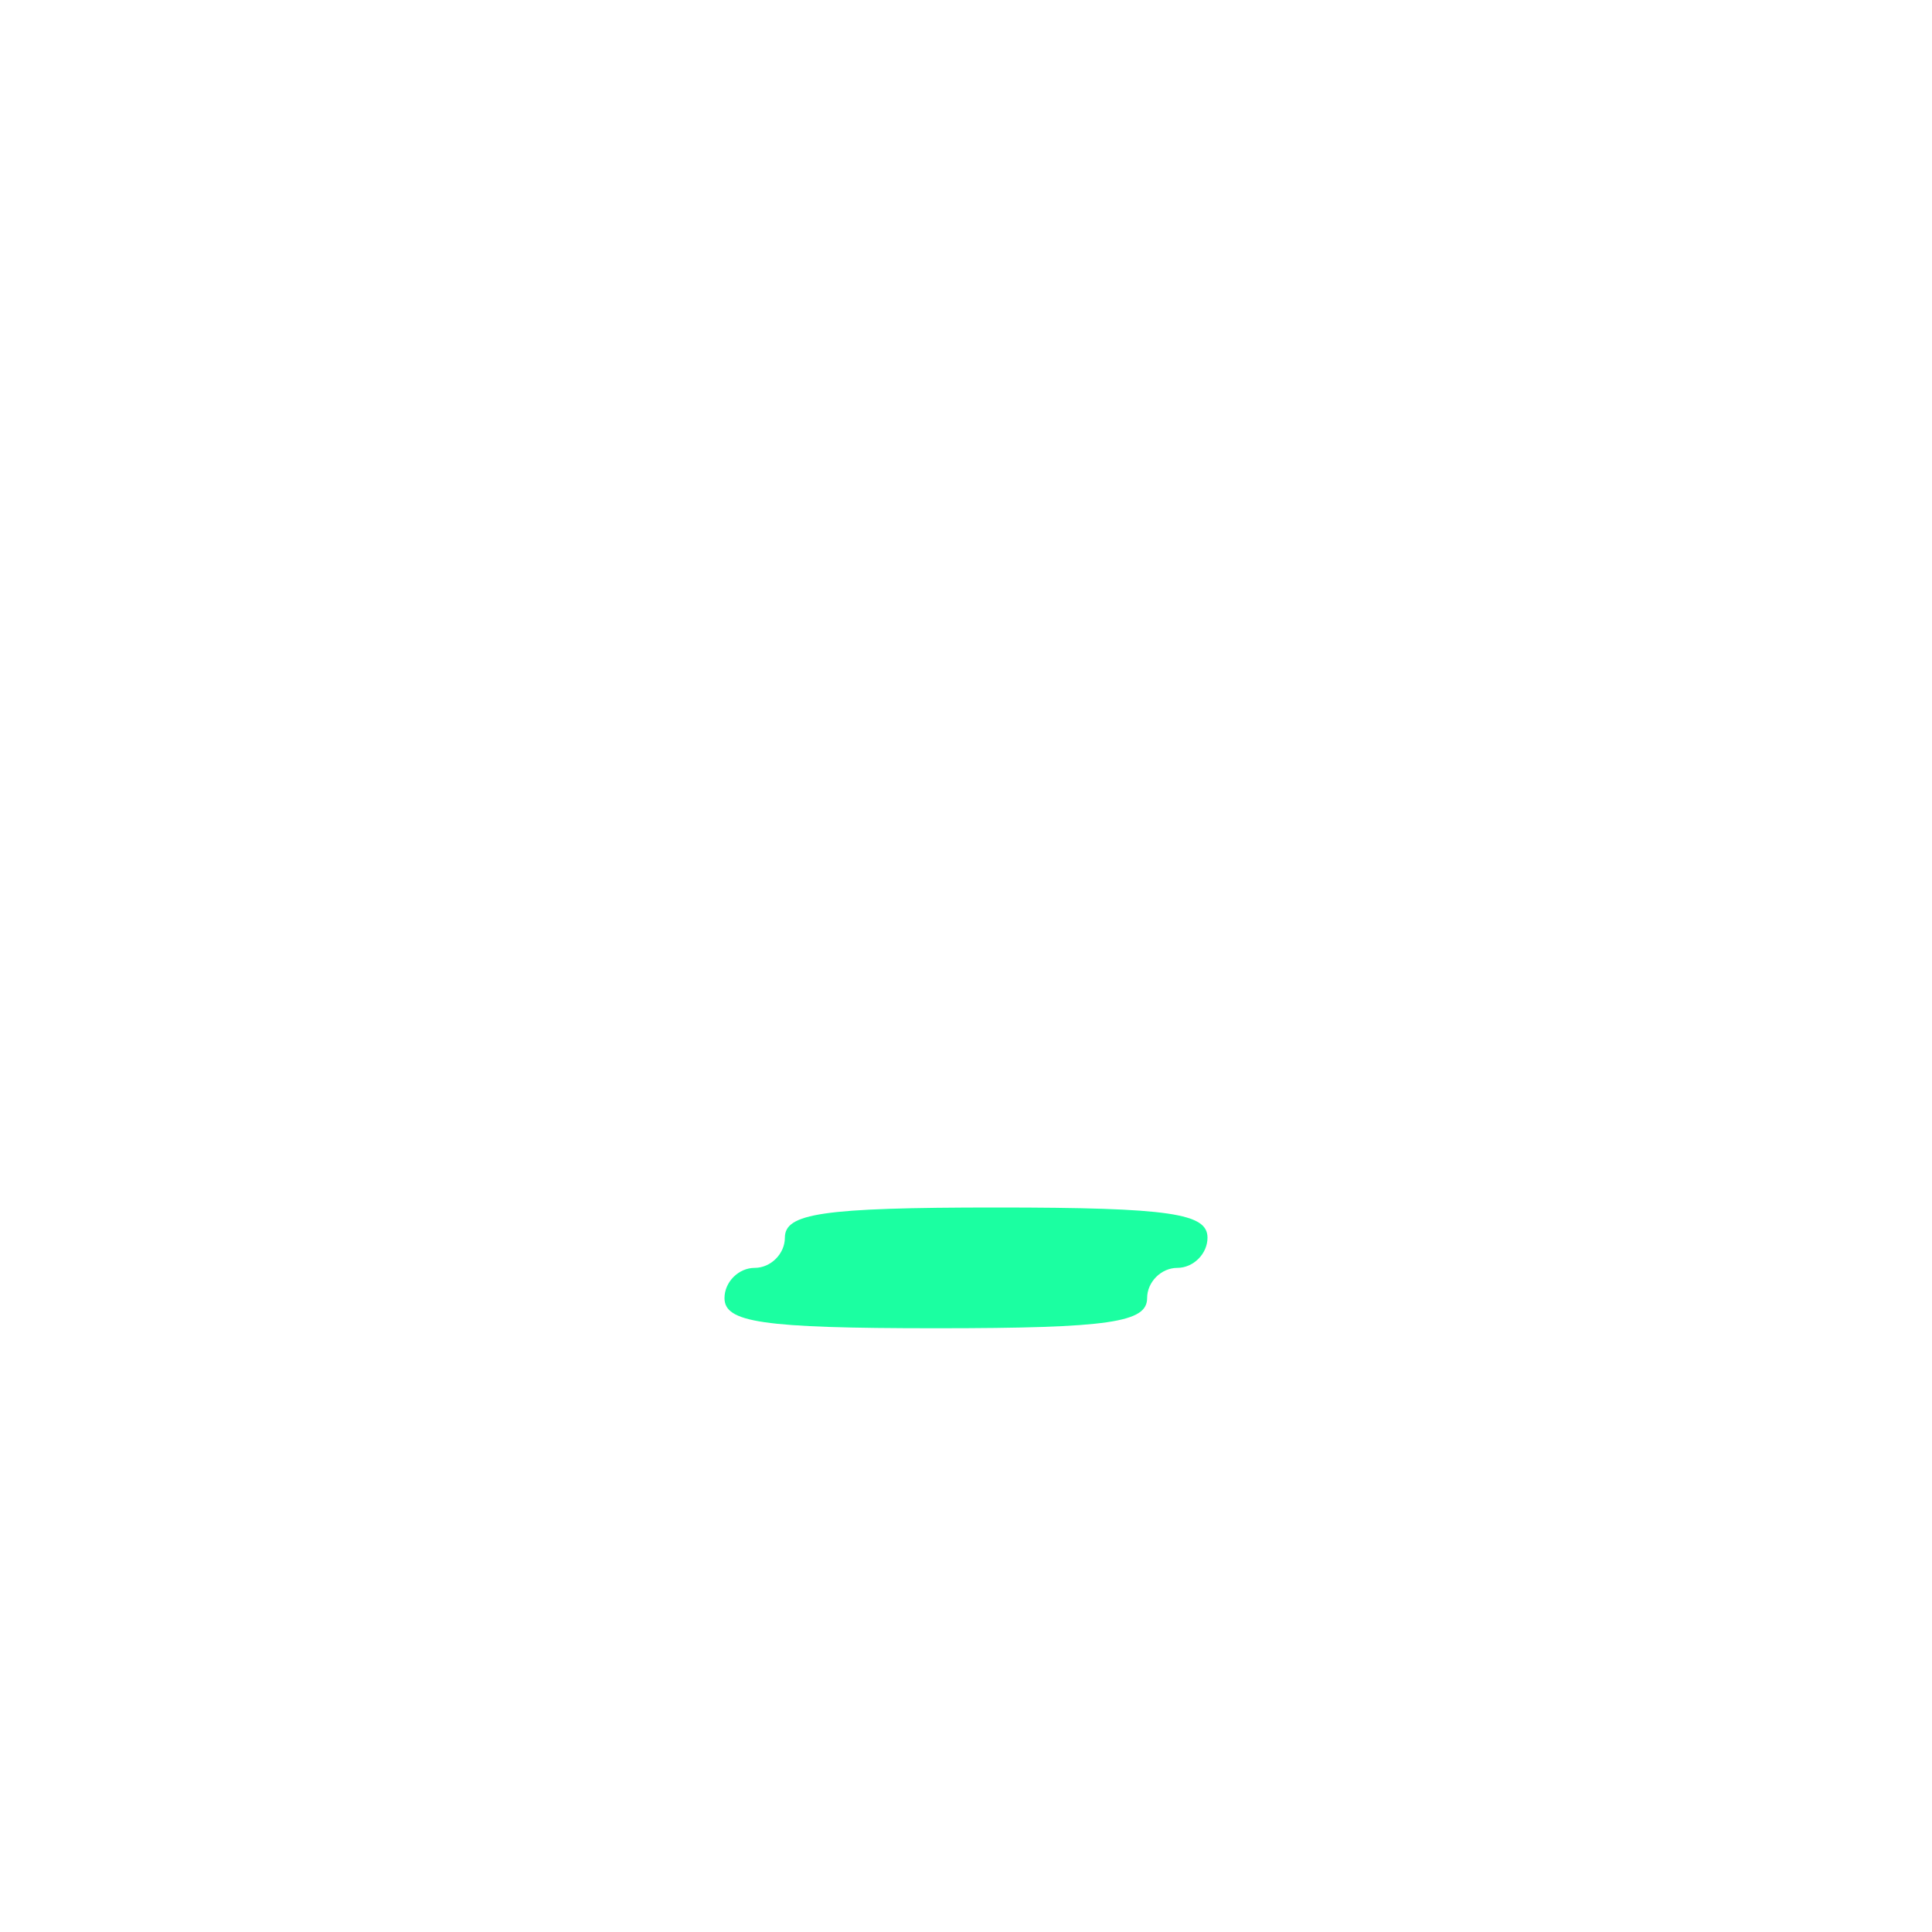
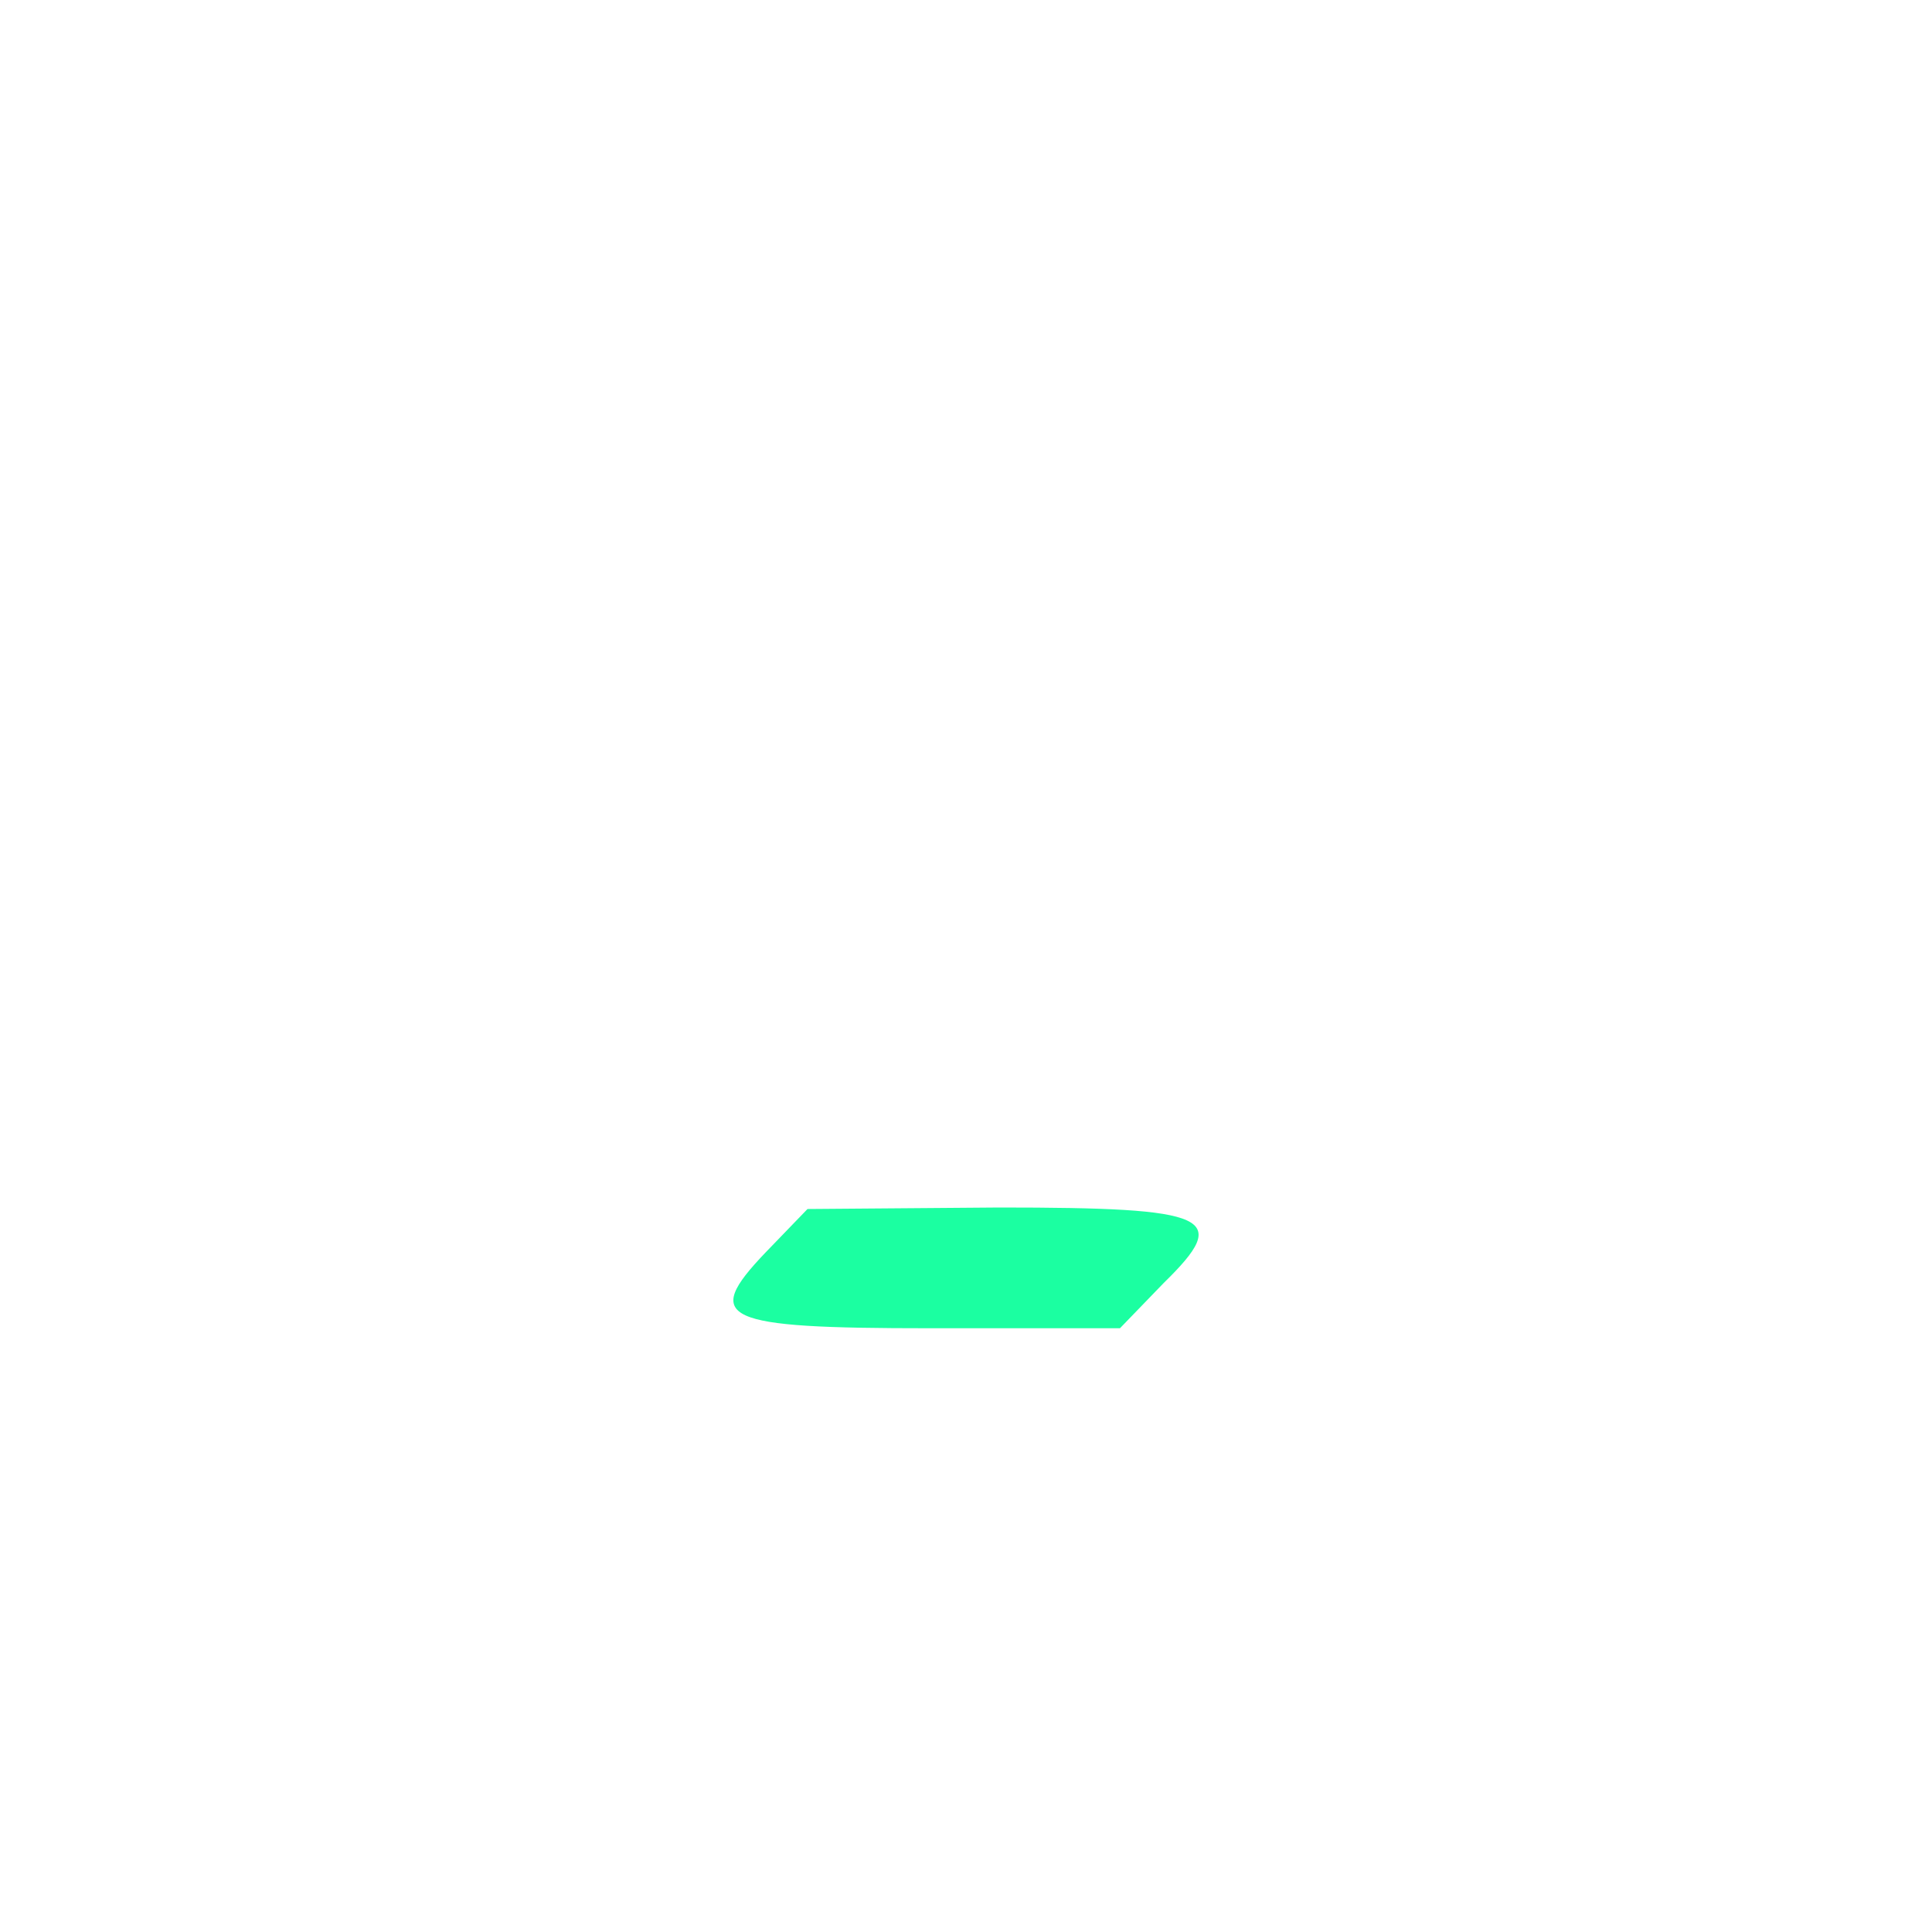
- <svg xmlns="http://www.w3.org/2000/svg" data-native-size="32x32" data-glyph="digit-green--" version="1.0" width="96pt" height="96pt" viewBox="0 0 96 96" preserveAspectRatio="xMidYMid meet">
-   <g transform="translate(0,96) scale(0.1,-0.1)" fill="#1BFFA1" data-sampled-ink="#1BFFA1" stroke="none">
-     <path d="M390 345 c0 -8 -7 -15 -15 -15 -8 0 -15 -7 -15 -15 0 -12 18 -15 105 -15 87 0 105 3 105 15 0 8 7 15 15 15 8 0 15 7 15 15 0 12 -18 15 -105 15 -87 0 -105 -3 -105 -15z" />
+ <svg xmlns="http://www.w3.org/2000/svg" data-native-size="32x32" data-glyph="digit-green--" version="1.0" width="128pt" height="128pt" viewBox="0 0 128 128" preserveAspectRatio="xMidYMid meet">
+   <g transform="translate(0,128) scale(0.1,-0.1)" fill="#1BFFA1" data-sampled-ink="#1BFFA1" stroke="none">
+     <path d="M507 450 c-42 -44 -29 -50 109 -50 l126 0 29 30 c45 44 32 50 -109 50 l-127 -1 -28 -29z" />
  </g>
</svg>
